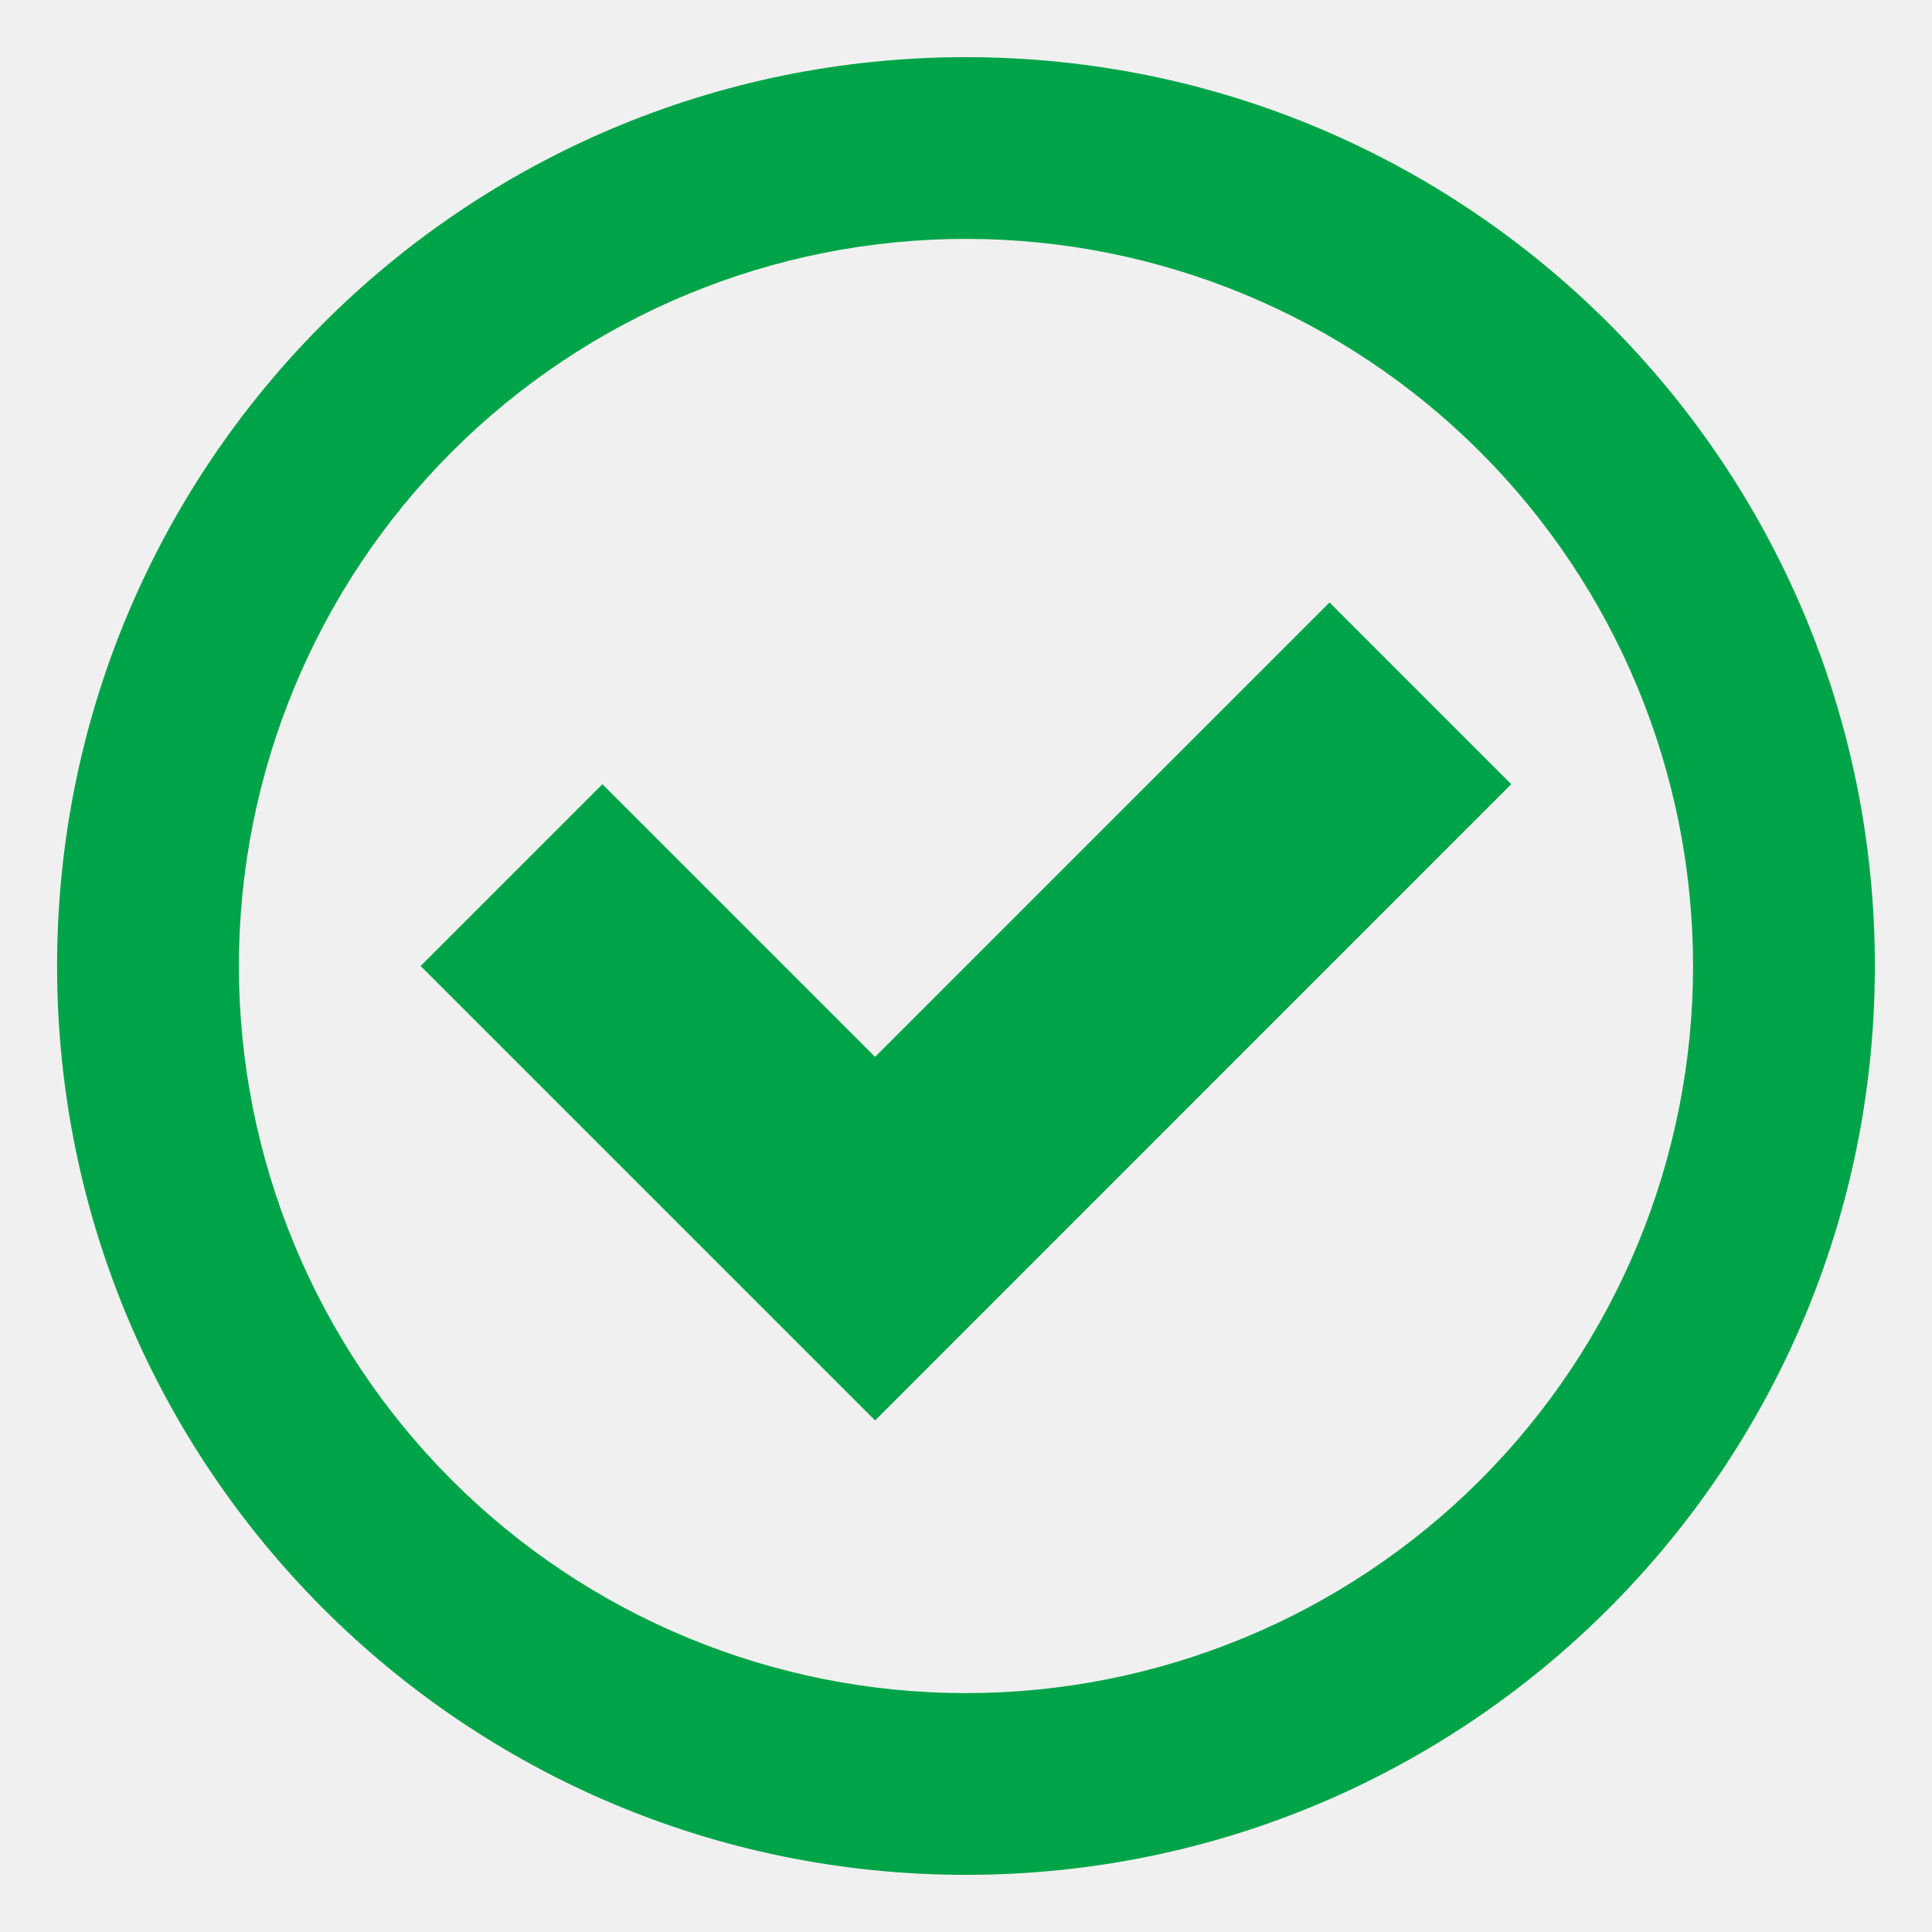
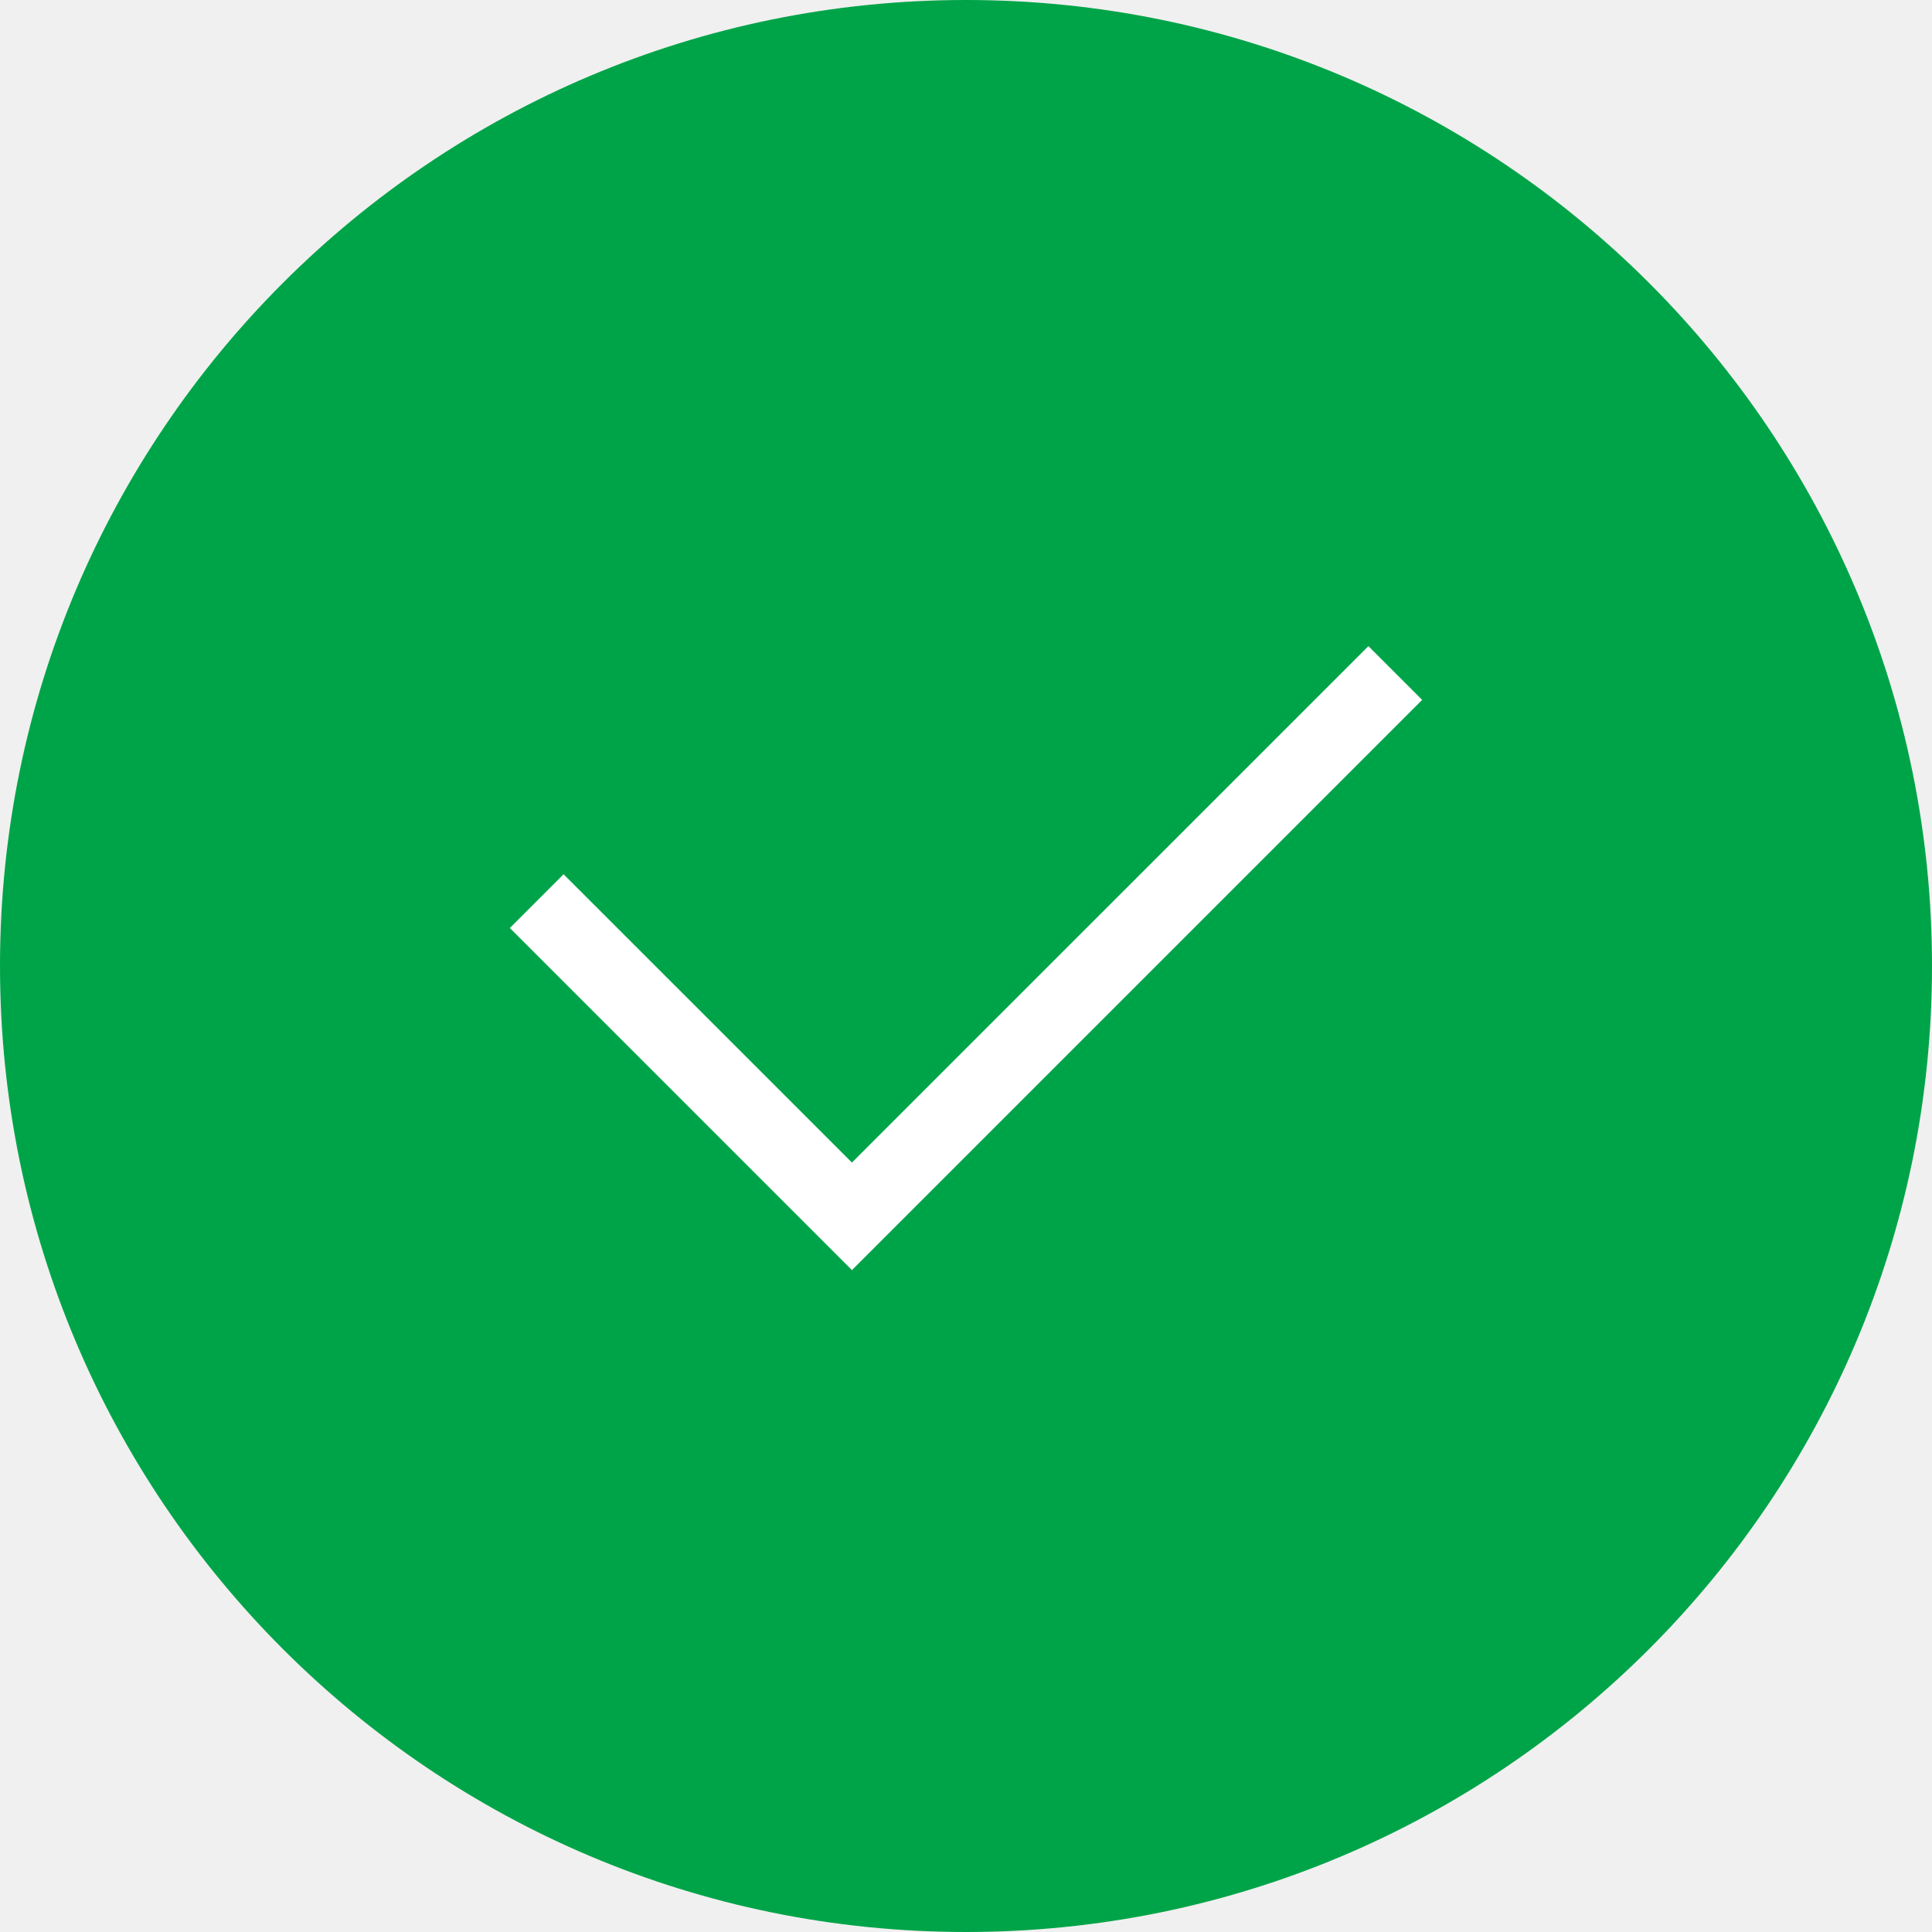
- <svg xmlns="http://www.w3.org/2000/svg" width="31" height="31" viewBox="0 0 31 31" fill="none">
-   <path d="M15.499 27.167C18.593 27.167 21.561 25.938 23.749 23.75C25.937 21.562 27.166 18.594 27.166 15.5C27.166 12.406 25.937 9.438 23.749 7.25C21.561 5.062 18.593 3.833 15.499 3.833C12.405 3.833 9.438 5.062 7.25 7.25C5.062 9.438 3.833 12.406 3.833 15.5C3.833 18.594 5.062 21.562 7.25 23.75C9.438 25.938 12.405 27.167 15.499 27.167V27.167ZM15.499 30.083C7.445 30.083 0.916 23.554 0.916 15.5C0.916 7.446 7.445 0.917 15.499 0.917C23.554 0.917 30.083 7.446 30.083 15.5C30.083 23.554 23.554 30.083 15.499 30.083ZM9.666 12.583L6.749 15.5L14.041 22.792L24.249 12.583L21.333 9.667L14.041 16.958L9.666 12.583Z" fill="#00A448" />
+ <svg xmlns="http://www.w3.org/2000/svg" width="27" height="27" viewBox="0 0 27 27" fill="none">
+   <path d="M0 13.5C0 6.044 6.044 0 13.5 0V0C20.956 0 27 6.044 27 13.5V13.5C27 20.956 20.956 27 13.5 27V27C6.044 27 0 20.956 0 13.5V13.5Z" fill="#00A448" />
+   <path d="M11.906 17.75L7.125 12.969L7.876 12.218L11.906 16.247L19.124 9.03L19.875 9.781L11.906 17.75Z" fill="white" />
</svg>
